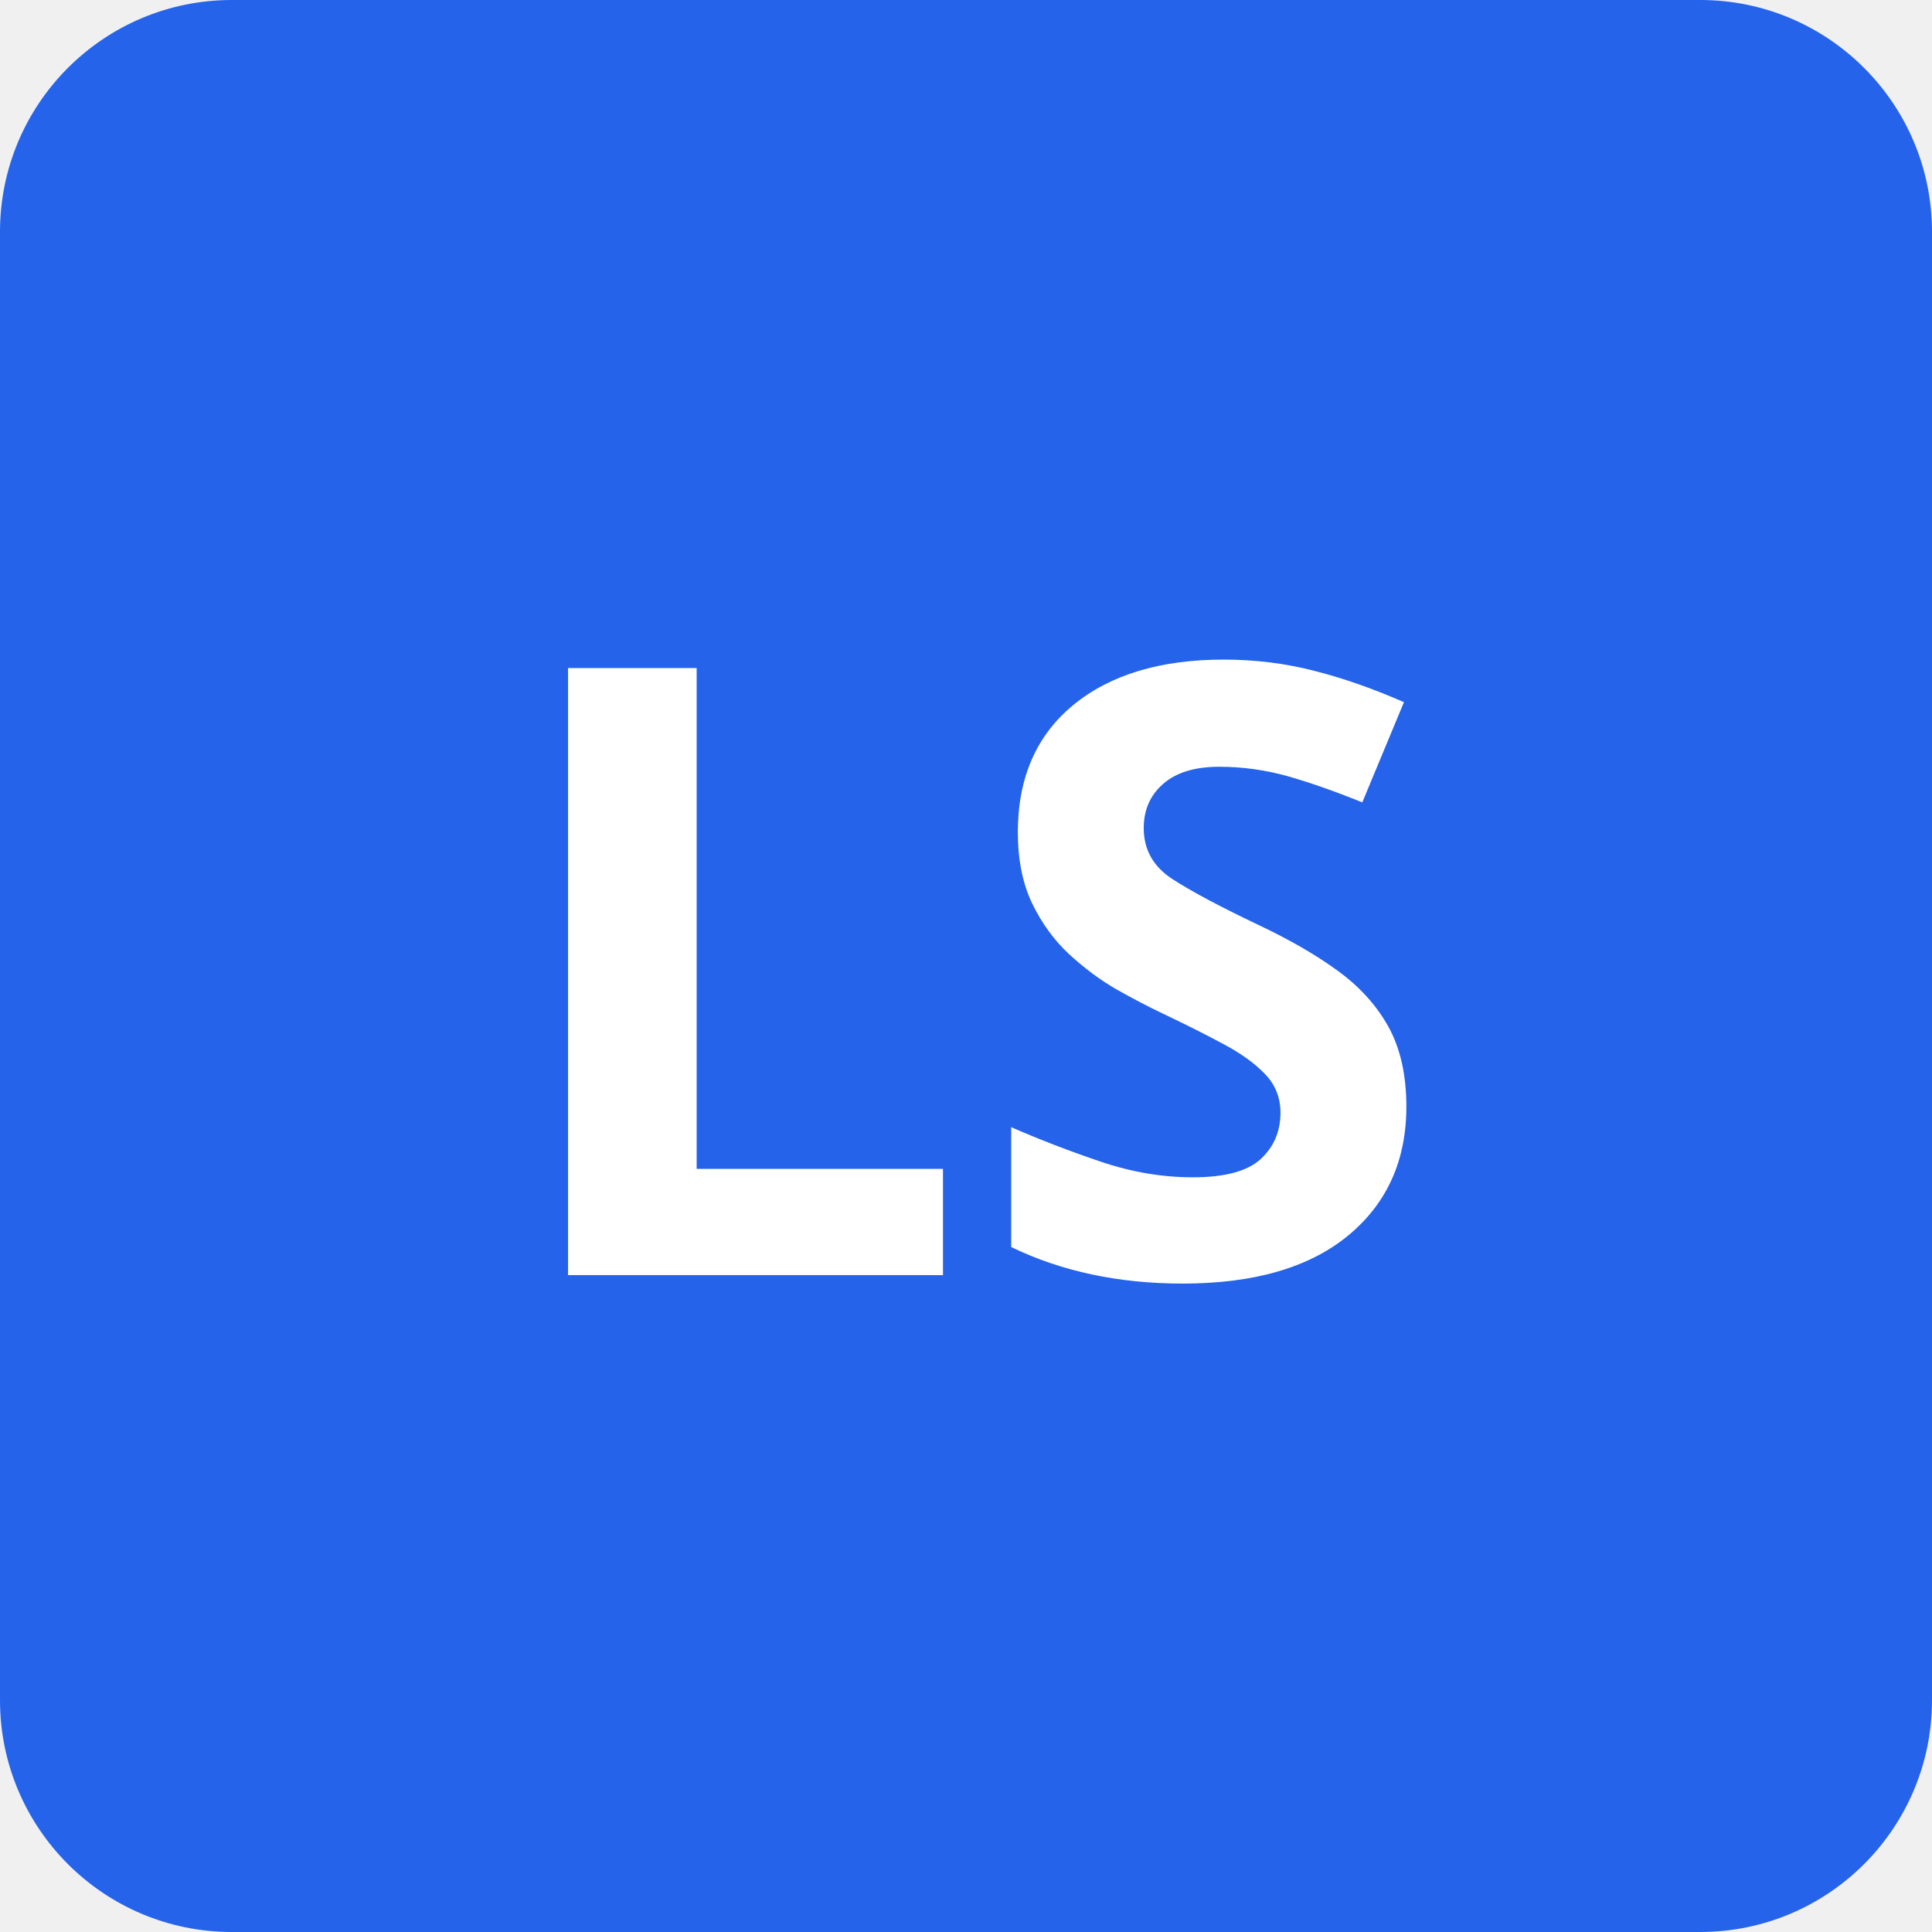
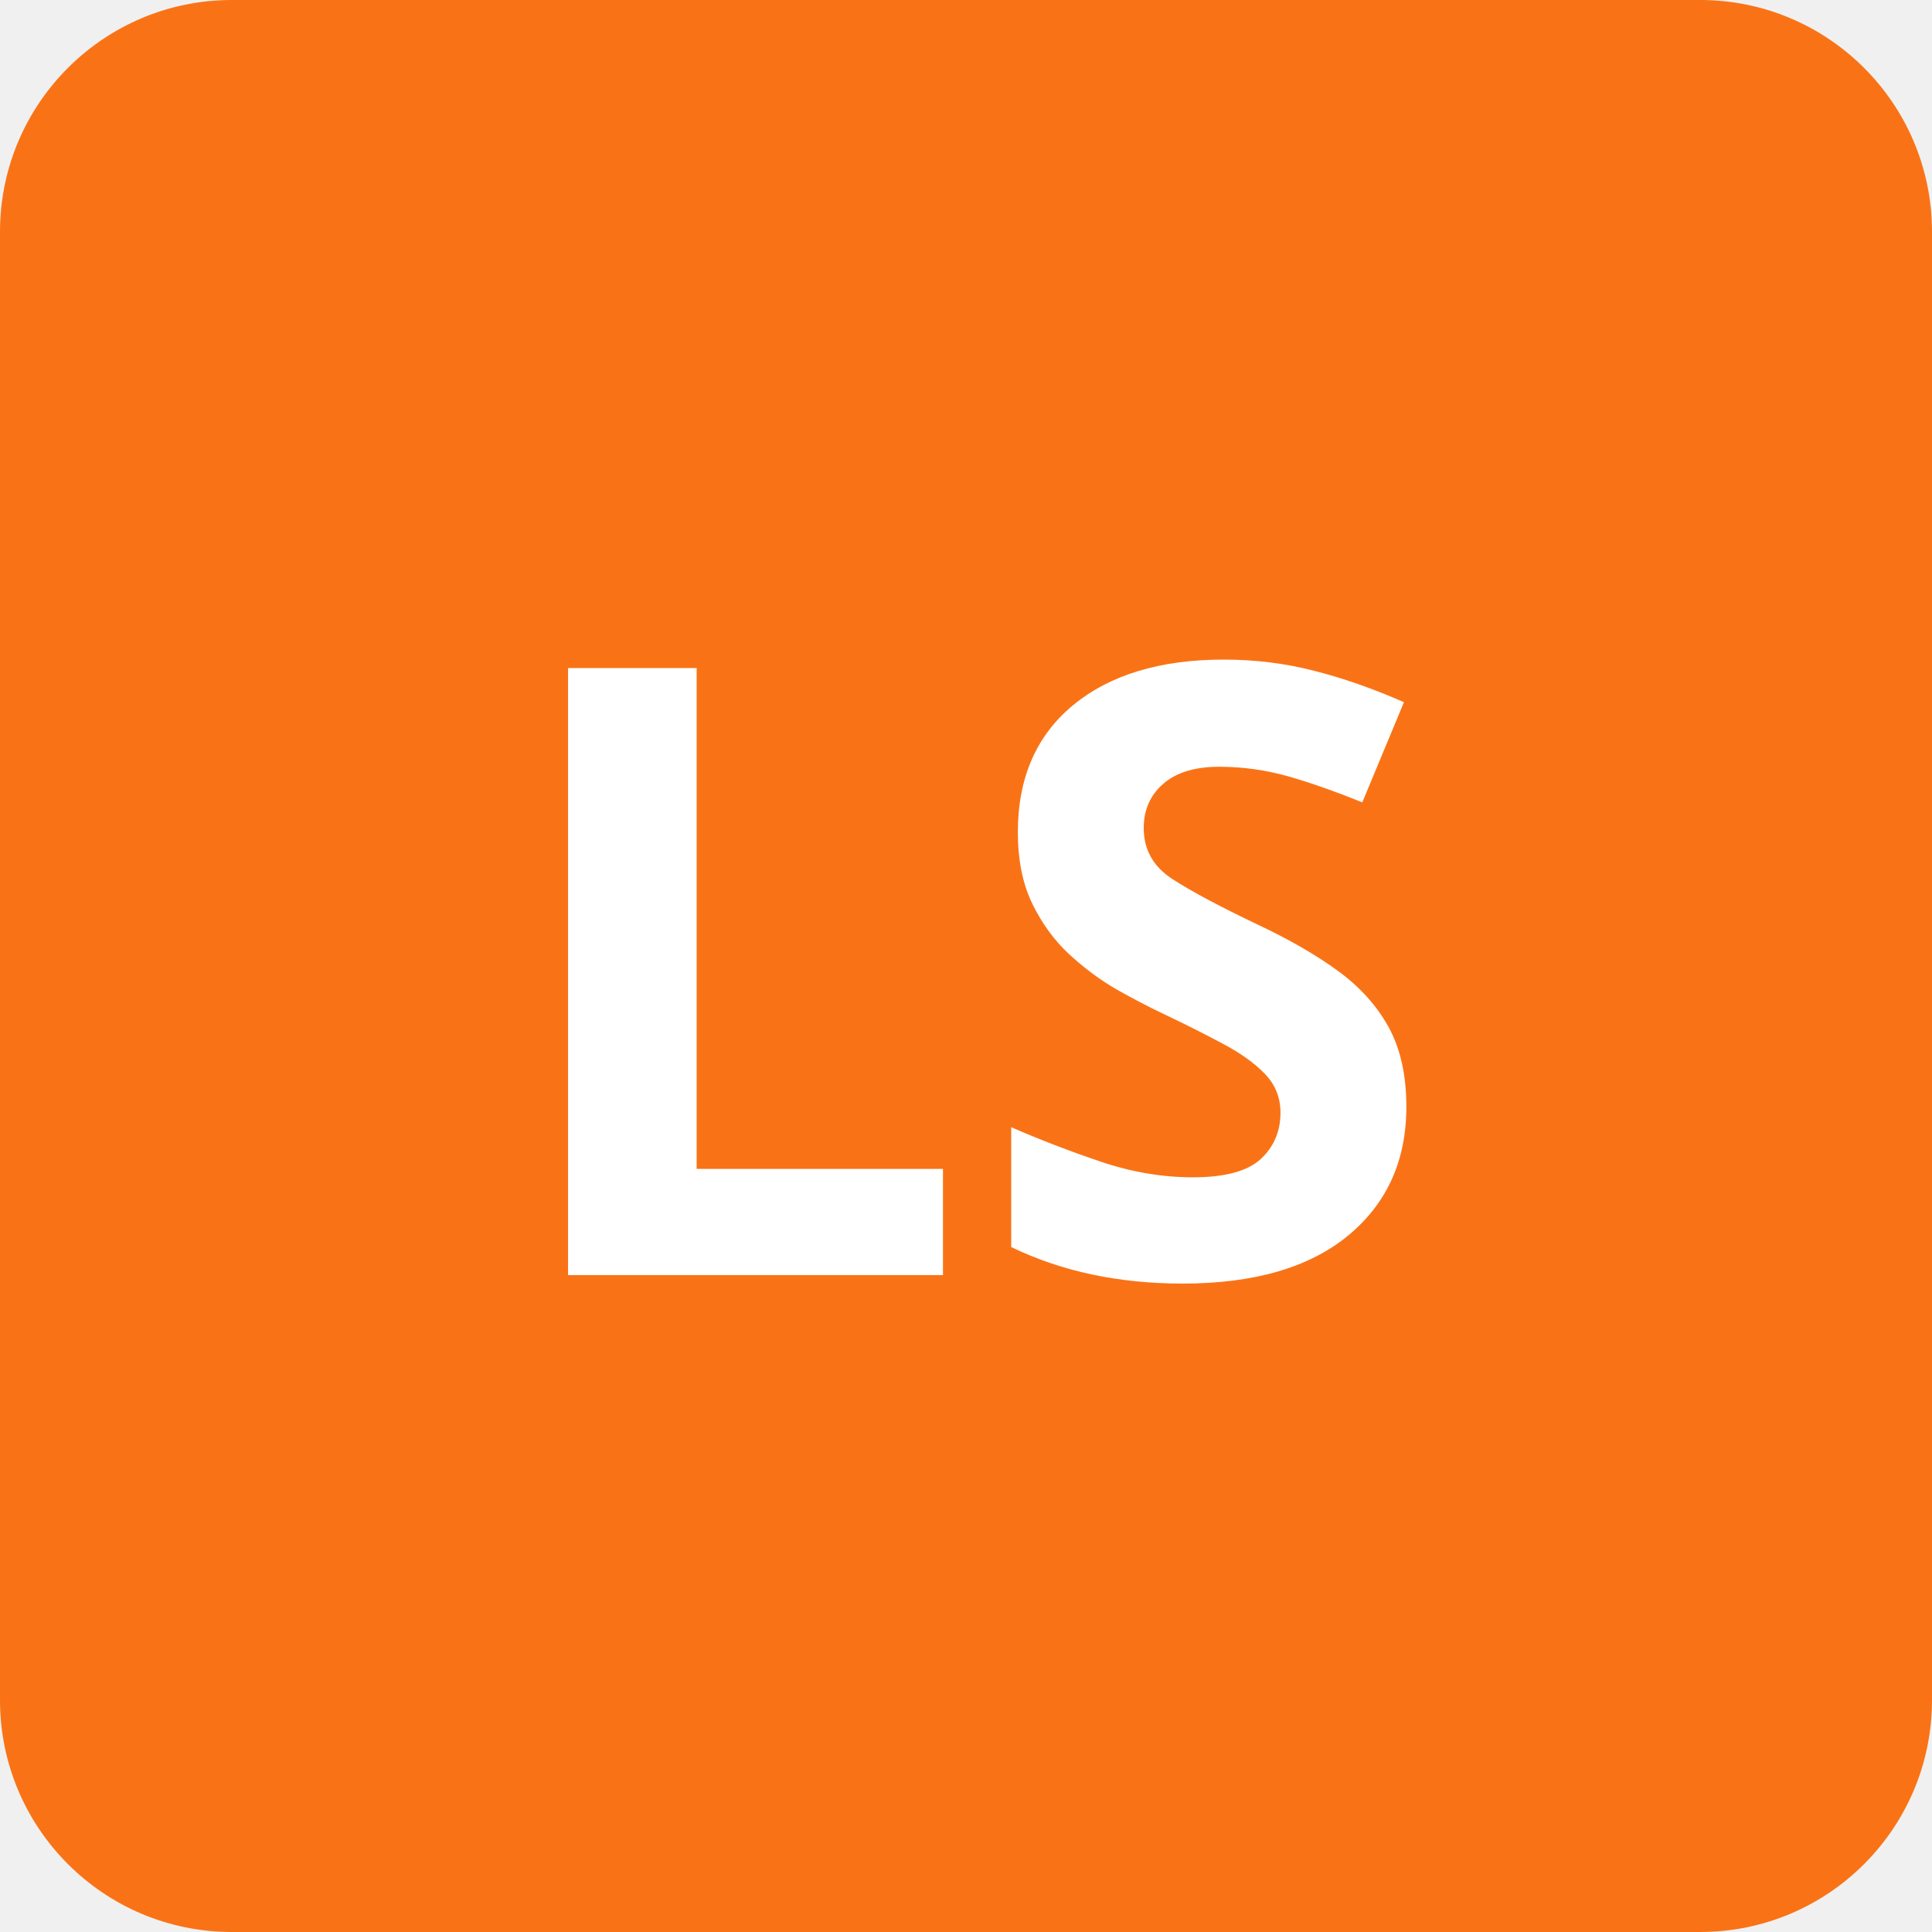
<svg xmlns="http://www.w3.org/2000/svg" viewBox="0 0 100 100">
-   <rect width="100" height="100" rx="12" fill="#2563eb" />
+   <rect width="100" height="100" rx="12" fill="#f97316" />
  <text x="50" y="66" font-family="system-ui, sans-serif" font-size="44" font-weight="700" text-anchor="middle" fill="#ffffff">LS</text>
</svg>
